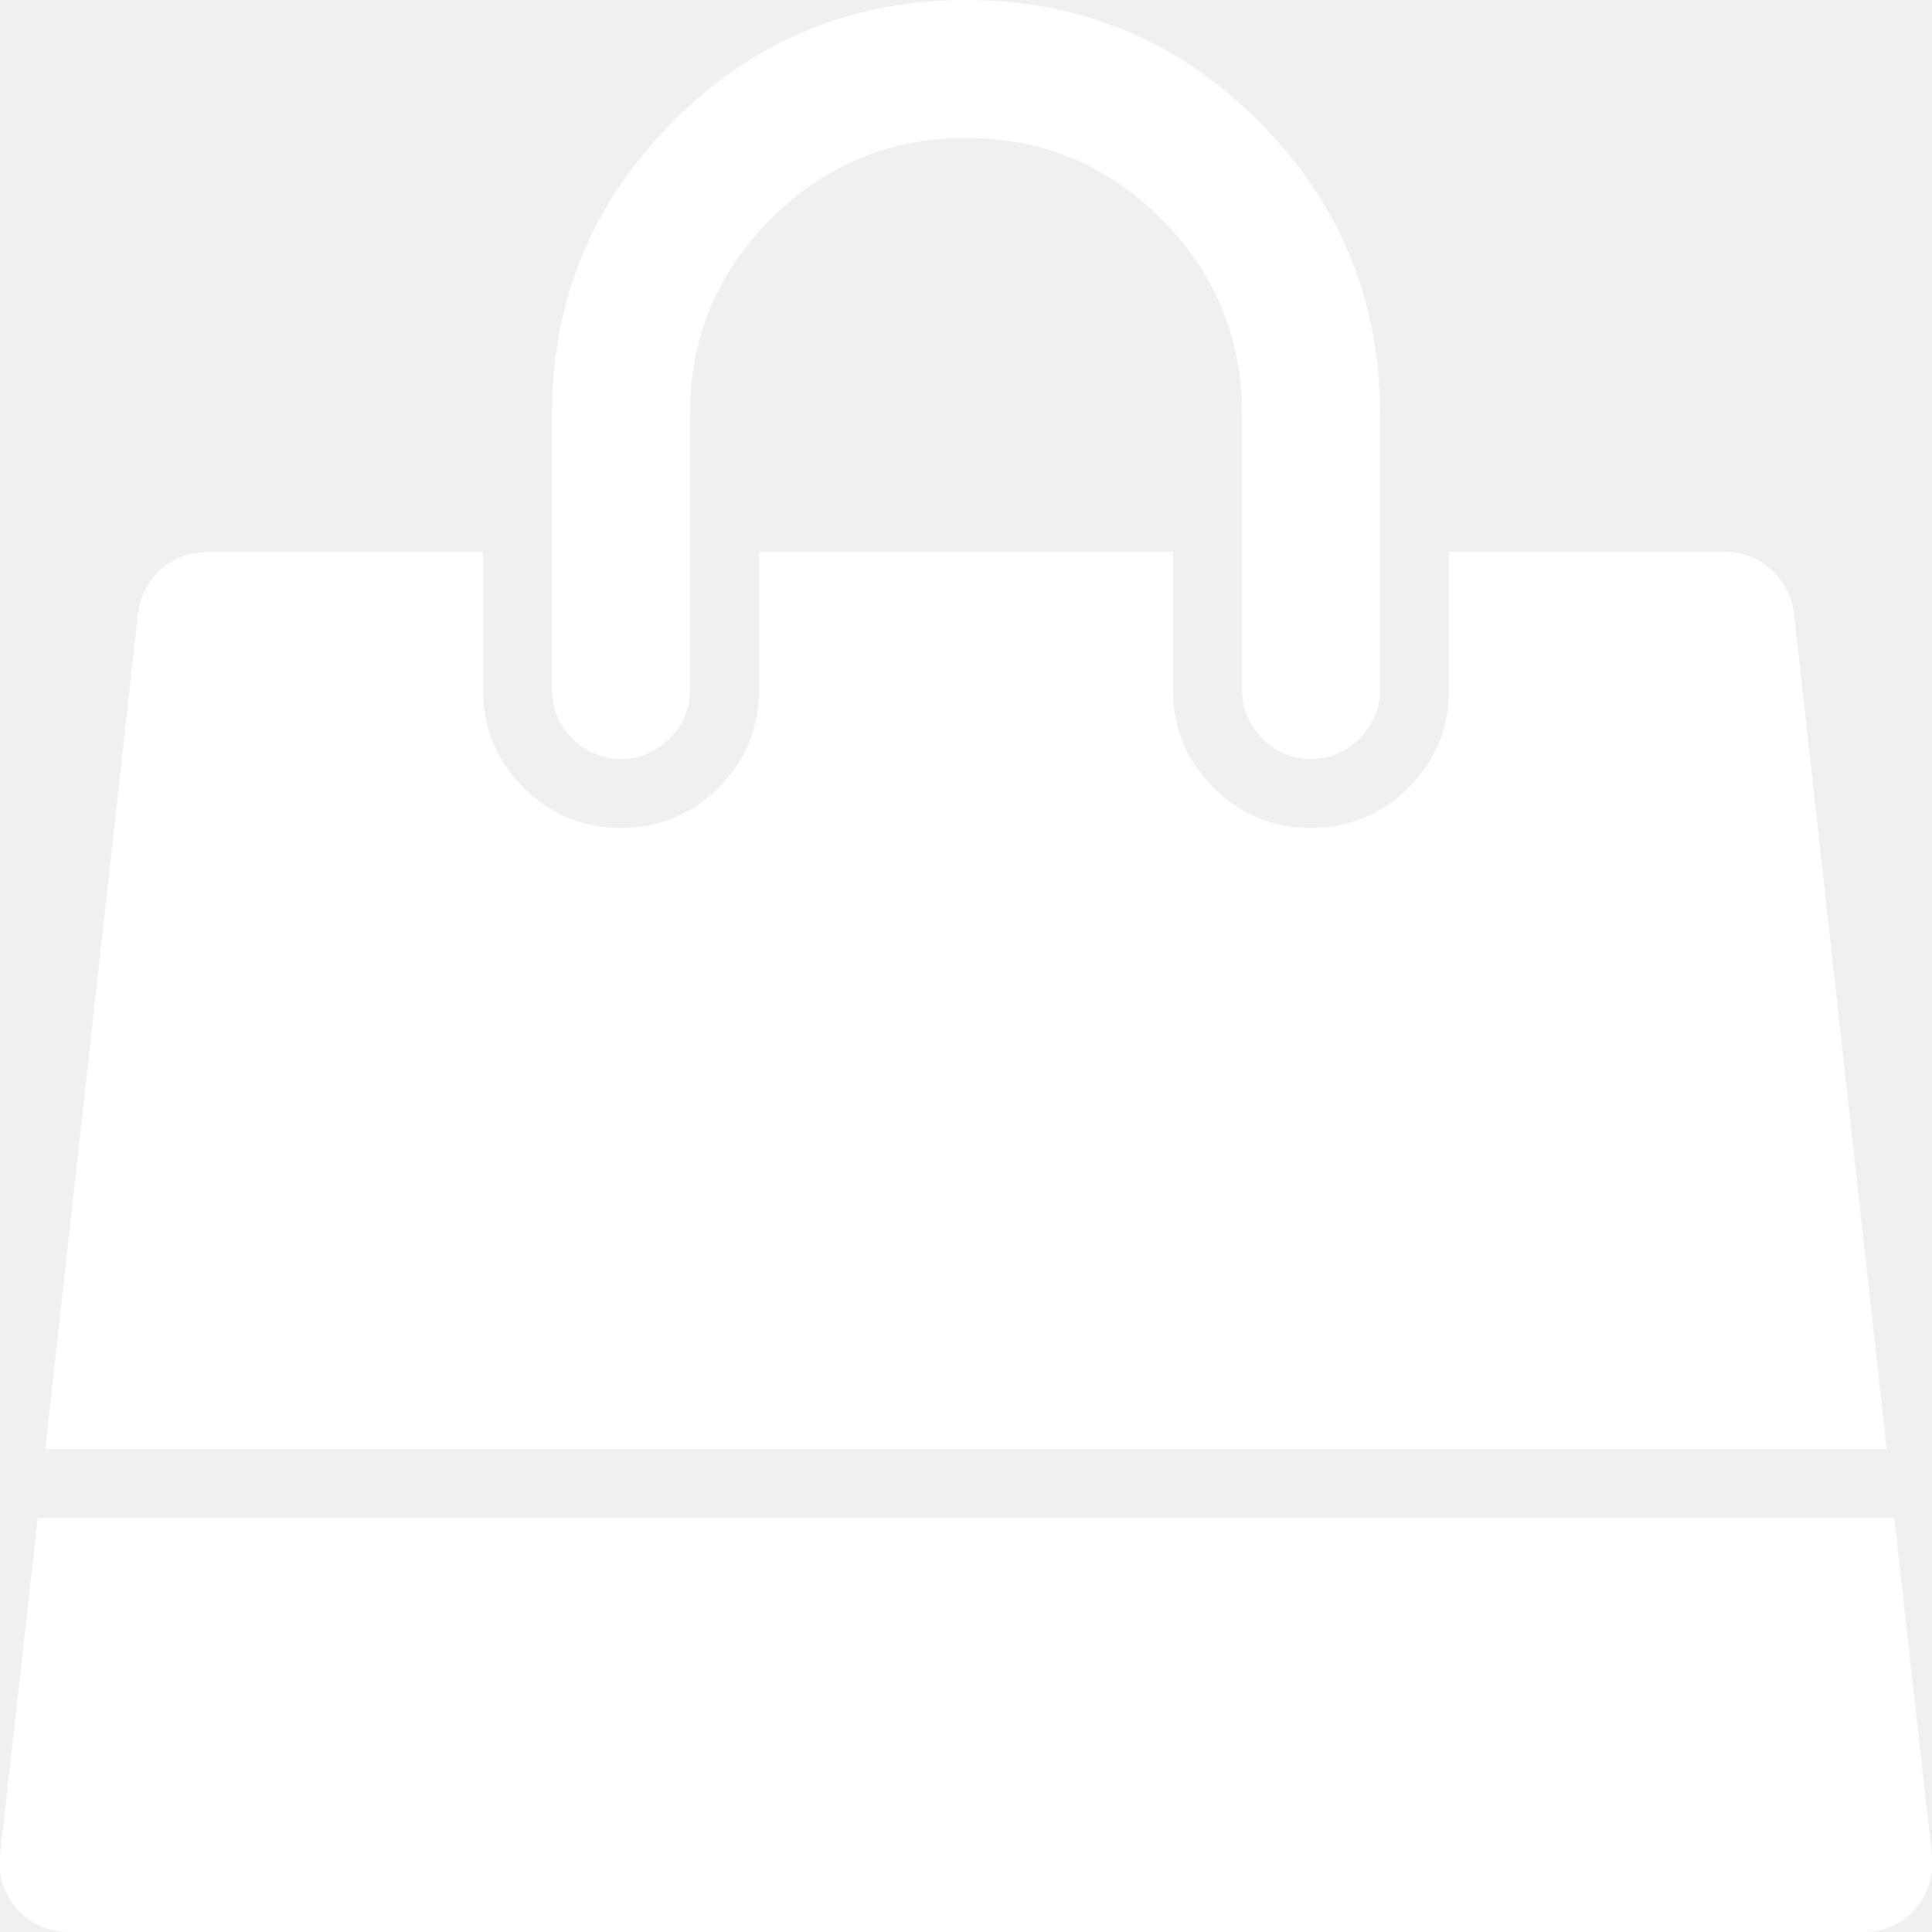
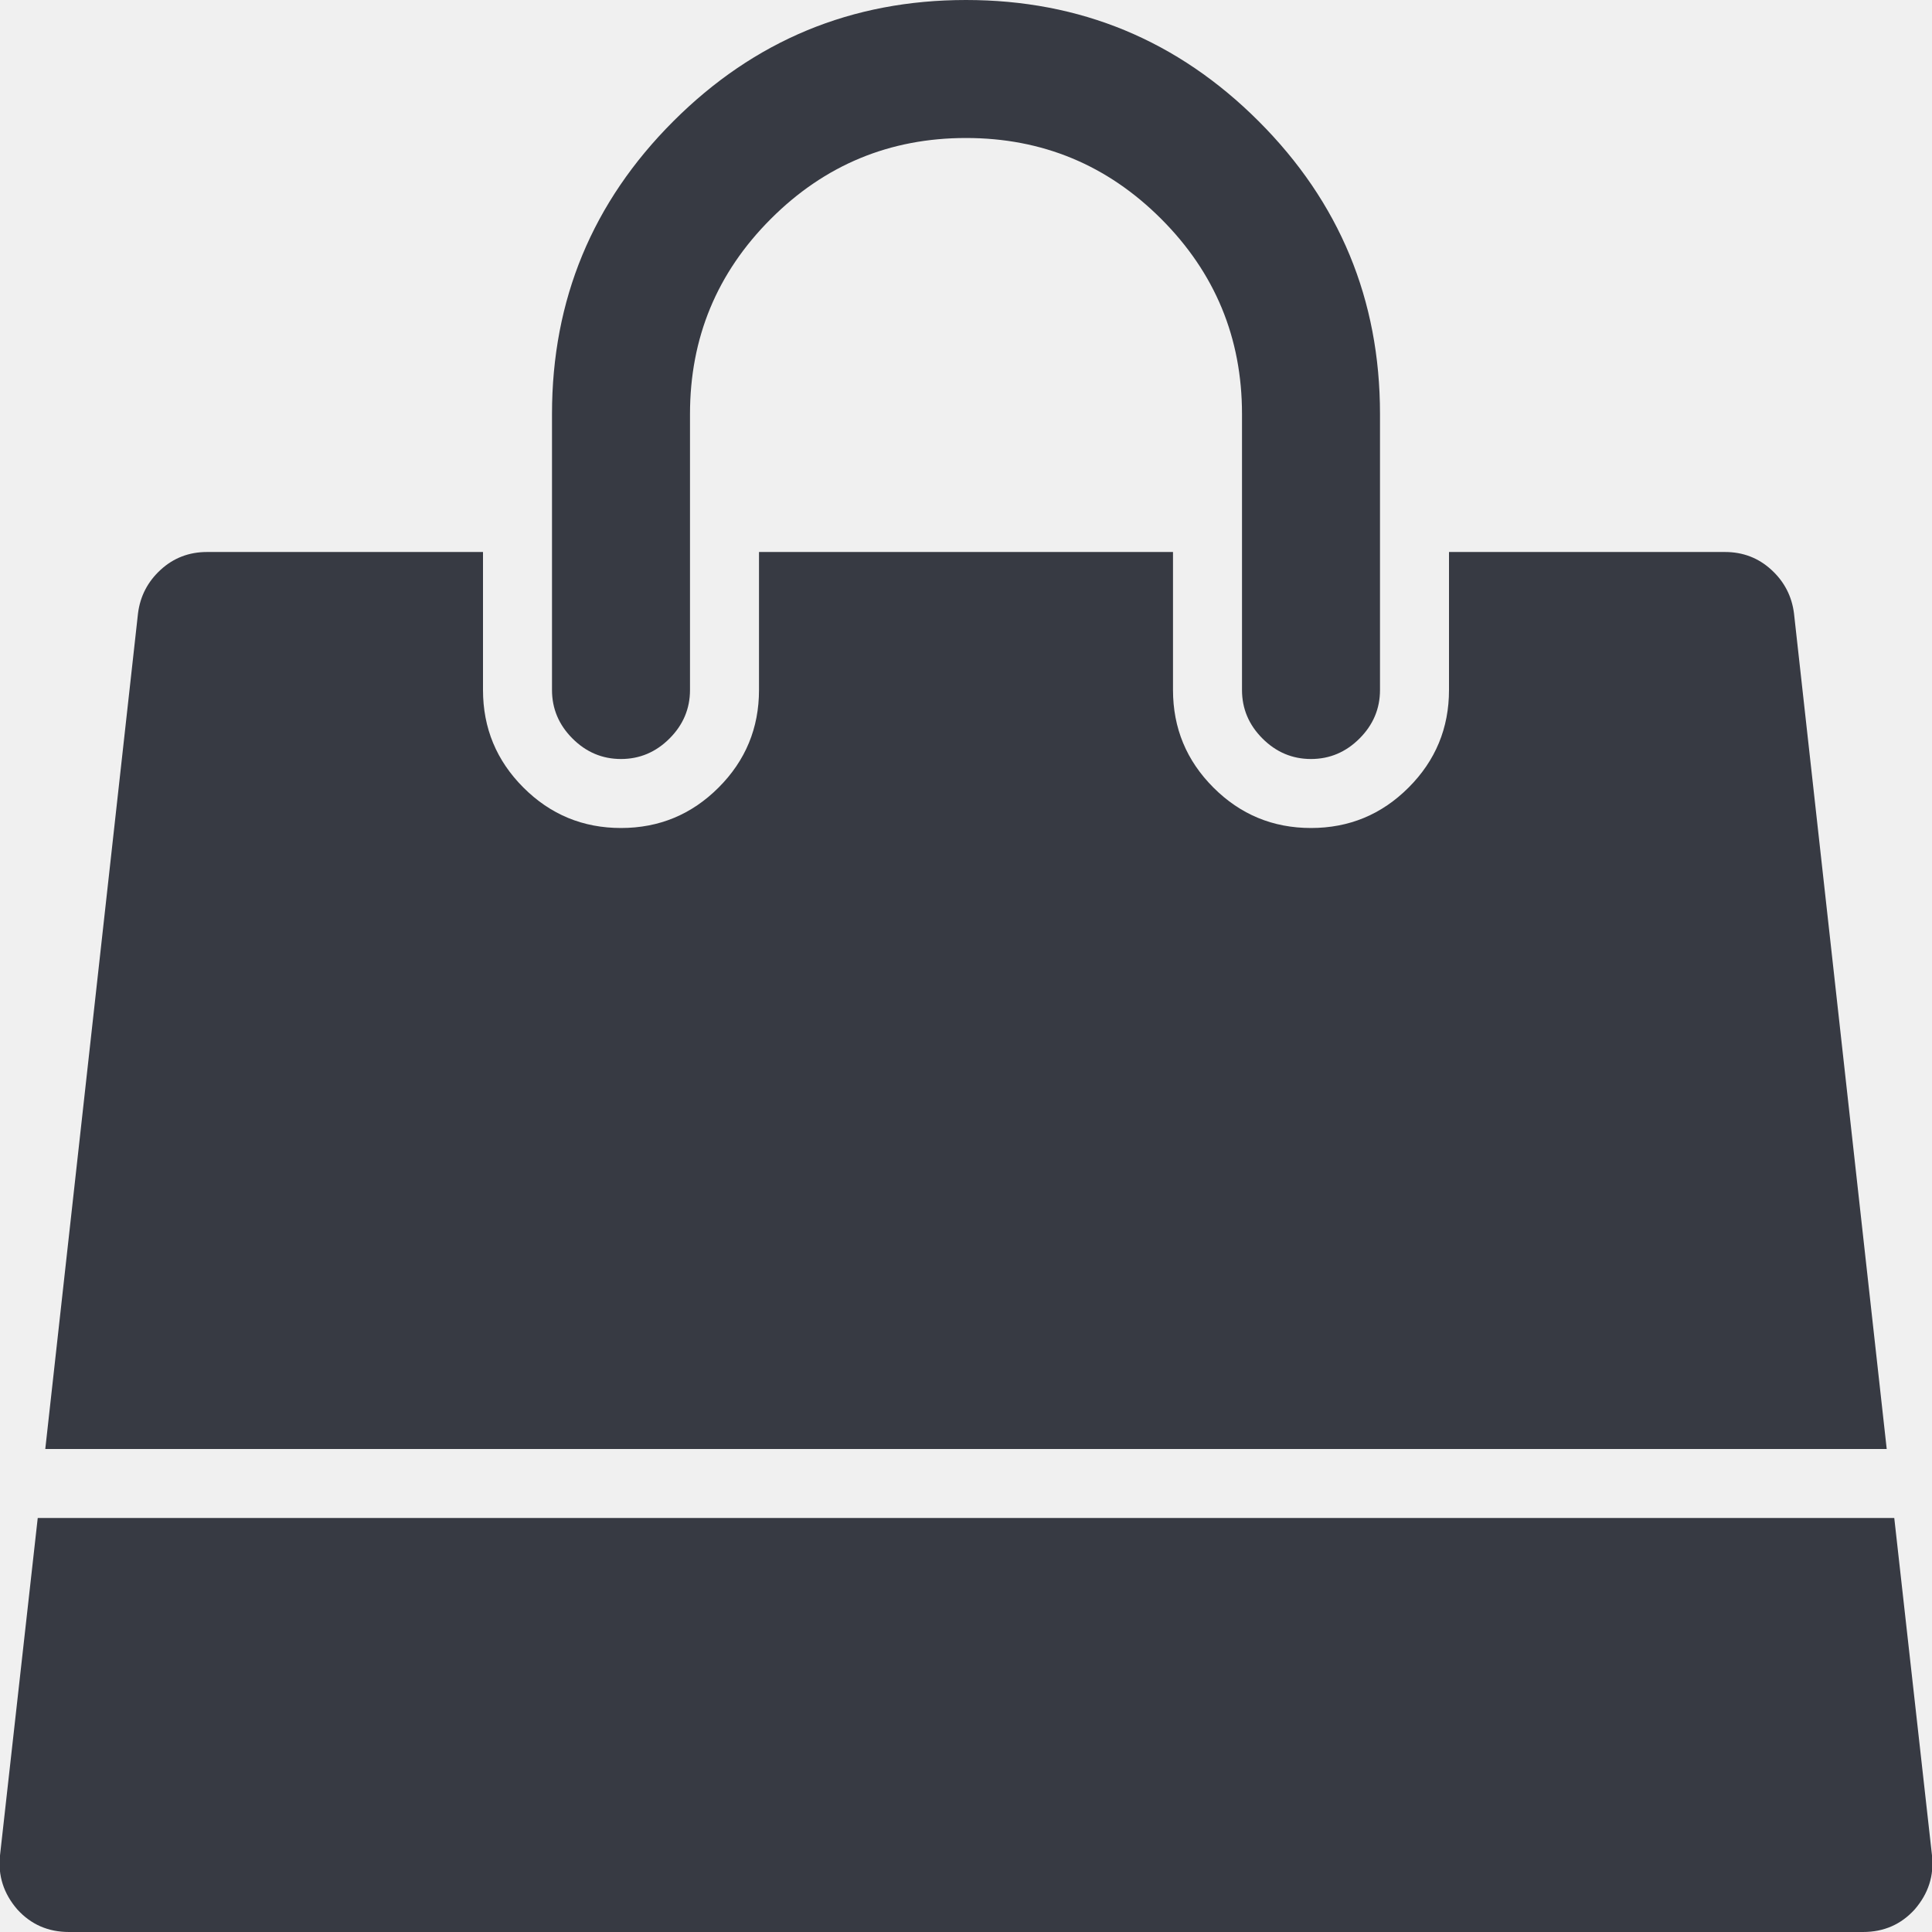
<svg xmlns="http://www.w3.org/2000/svg" width="1792" height="1792" viewBox="0 0 1792 1792">
-   <path d="M1757 1408l35 313q3 28-16 50-19 21-48 21h-1664q-29 0-48-21-19-22-16-50l35-313h1722zm-93-839l86 775h-1708l86-775q3-24 21-40.5t43-16.5h256v128q0 53 37.5 90.5t90.5 37.5 90.5-37.5 37.5-90.5v-128h384v128q0 53 37.5 90.5t90.5 37.5 90.5-37.5 37.5-90.5v-128h256q25 0 43 16.5t21 40.5zm-384-185v256q0 26-19 45t-45 19-45-19-19-45v-256q0-106-75-181t-181-75-181 75-75 181v256q0 26-19 45t-45 19-45-19-19-45v-256q0-159 112.5-271.5t271.5-112.5 271.5 112.5 112.5 271.5z" fill="#fff" />
+   <path d="M1757 1408l35 313q3 28-16 50-19 21-48 21h-1664q-29 0-48-21-19-22-16-50l35-313h1722zm-93-839l86 775h-1708l86-775q3-24 21-40.5t43-16.5h256v128q0 53 37.5 90.5t90.5 37.5 90.5-37.5 37.5-90.5v-128h384v128q0 53 37.5 90.5t90.5 37.5 90.5-37.5 37.5-90.5v-128h256q25 0 43 16.5t21 40.5zm-384-185v256q0 26-19 45t-45 19-45-19-19-45v-256q0-106-75-181t-181-75-181 75-75 181v256q0 26-19 45t-45 19-45-19-19-45v-256q0-159 112.5-271.5t271.5-112.5 271.5 112.5 112.5 271.5z" fill="#373a43" />
</svg>
